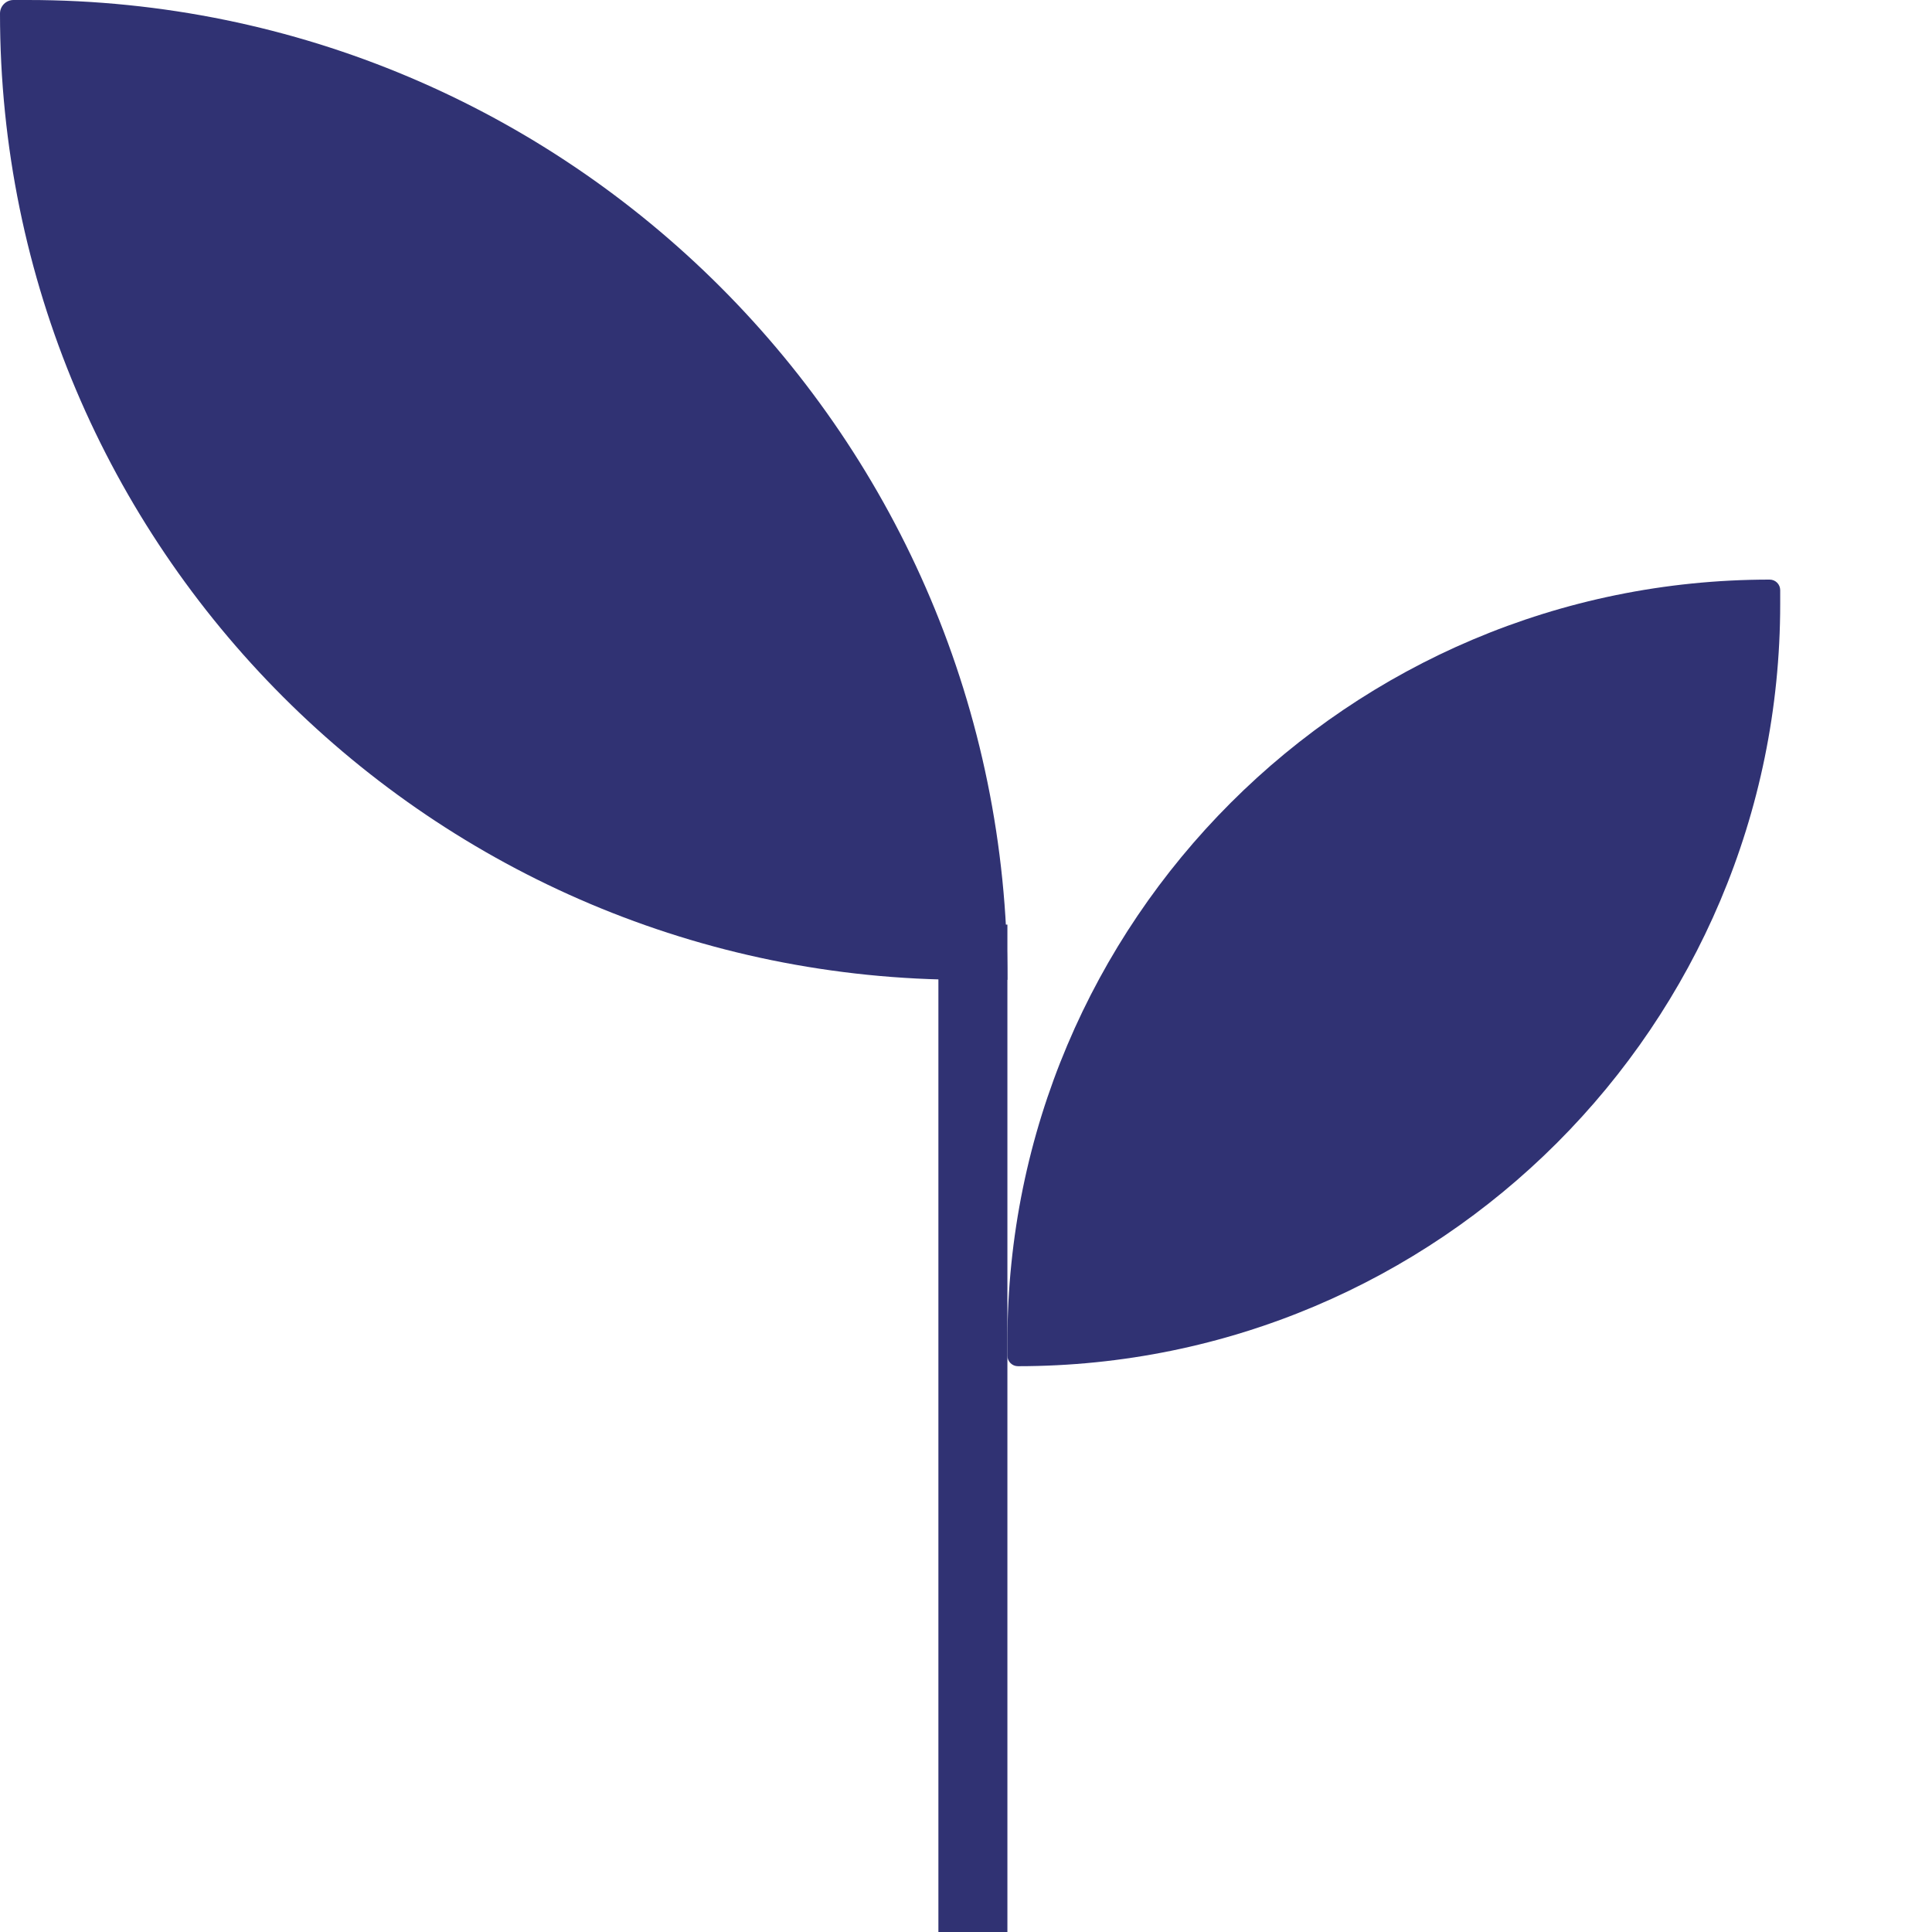
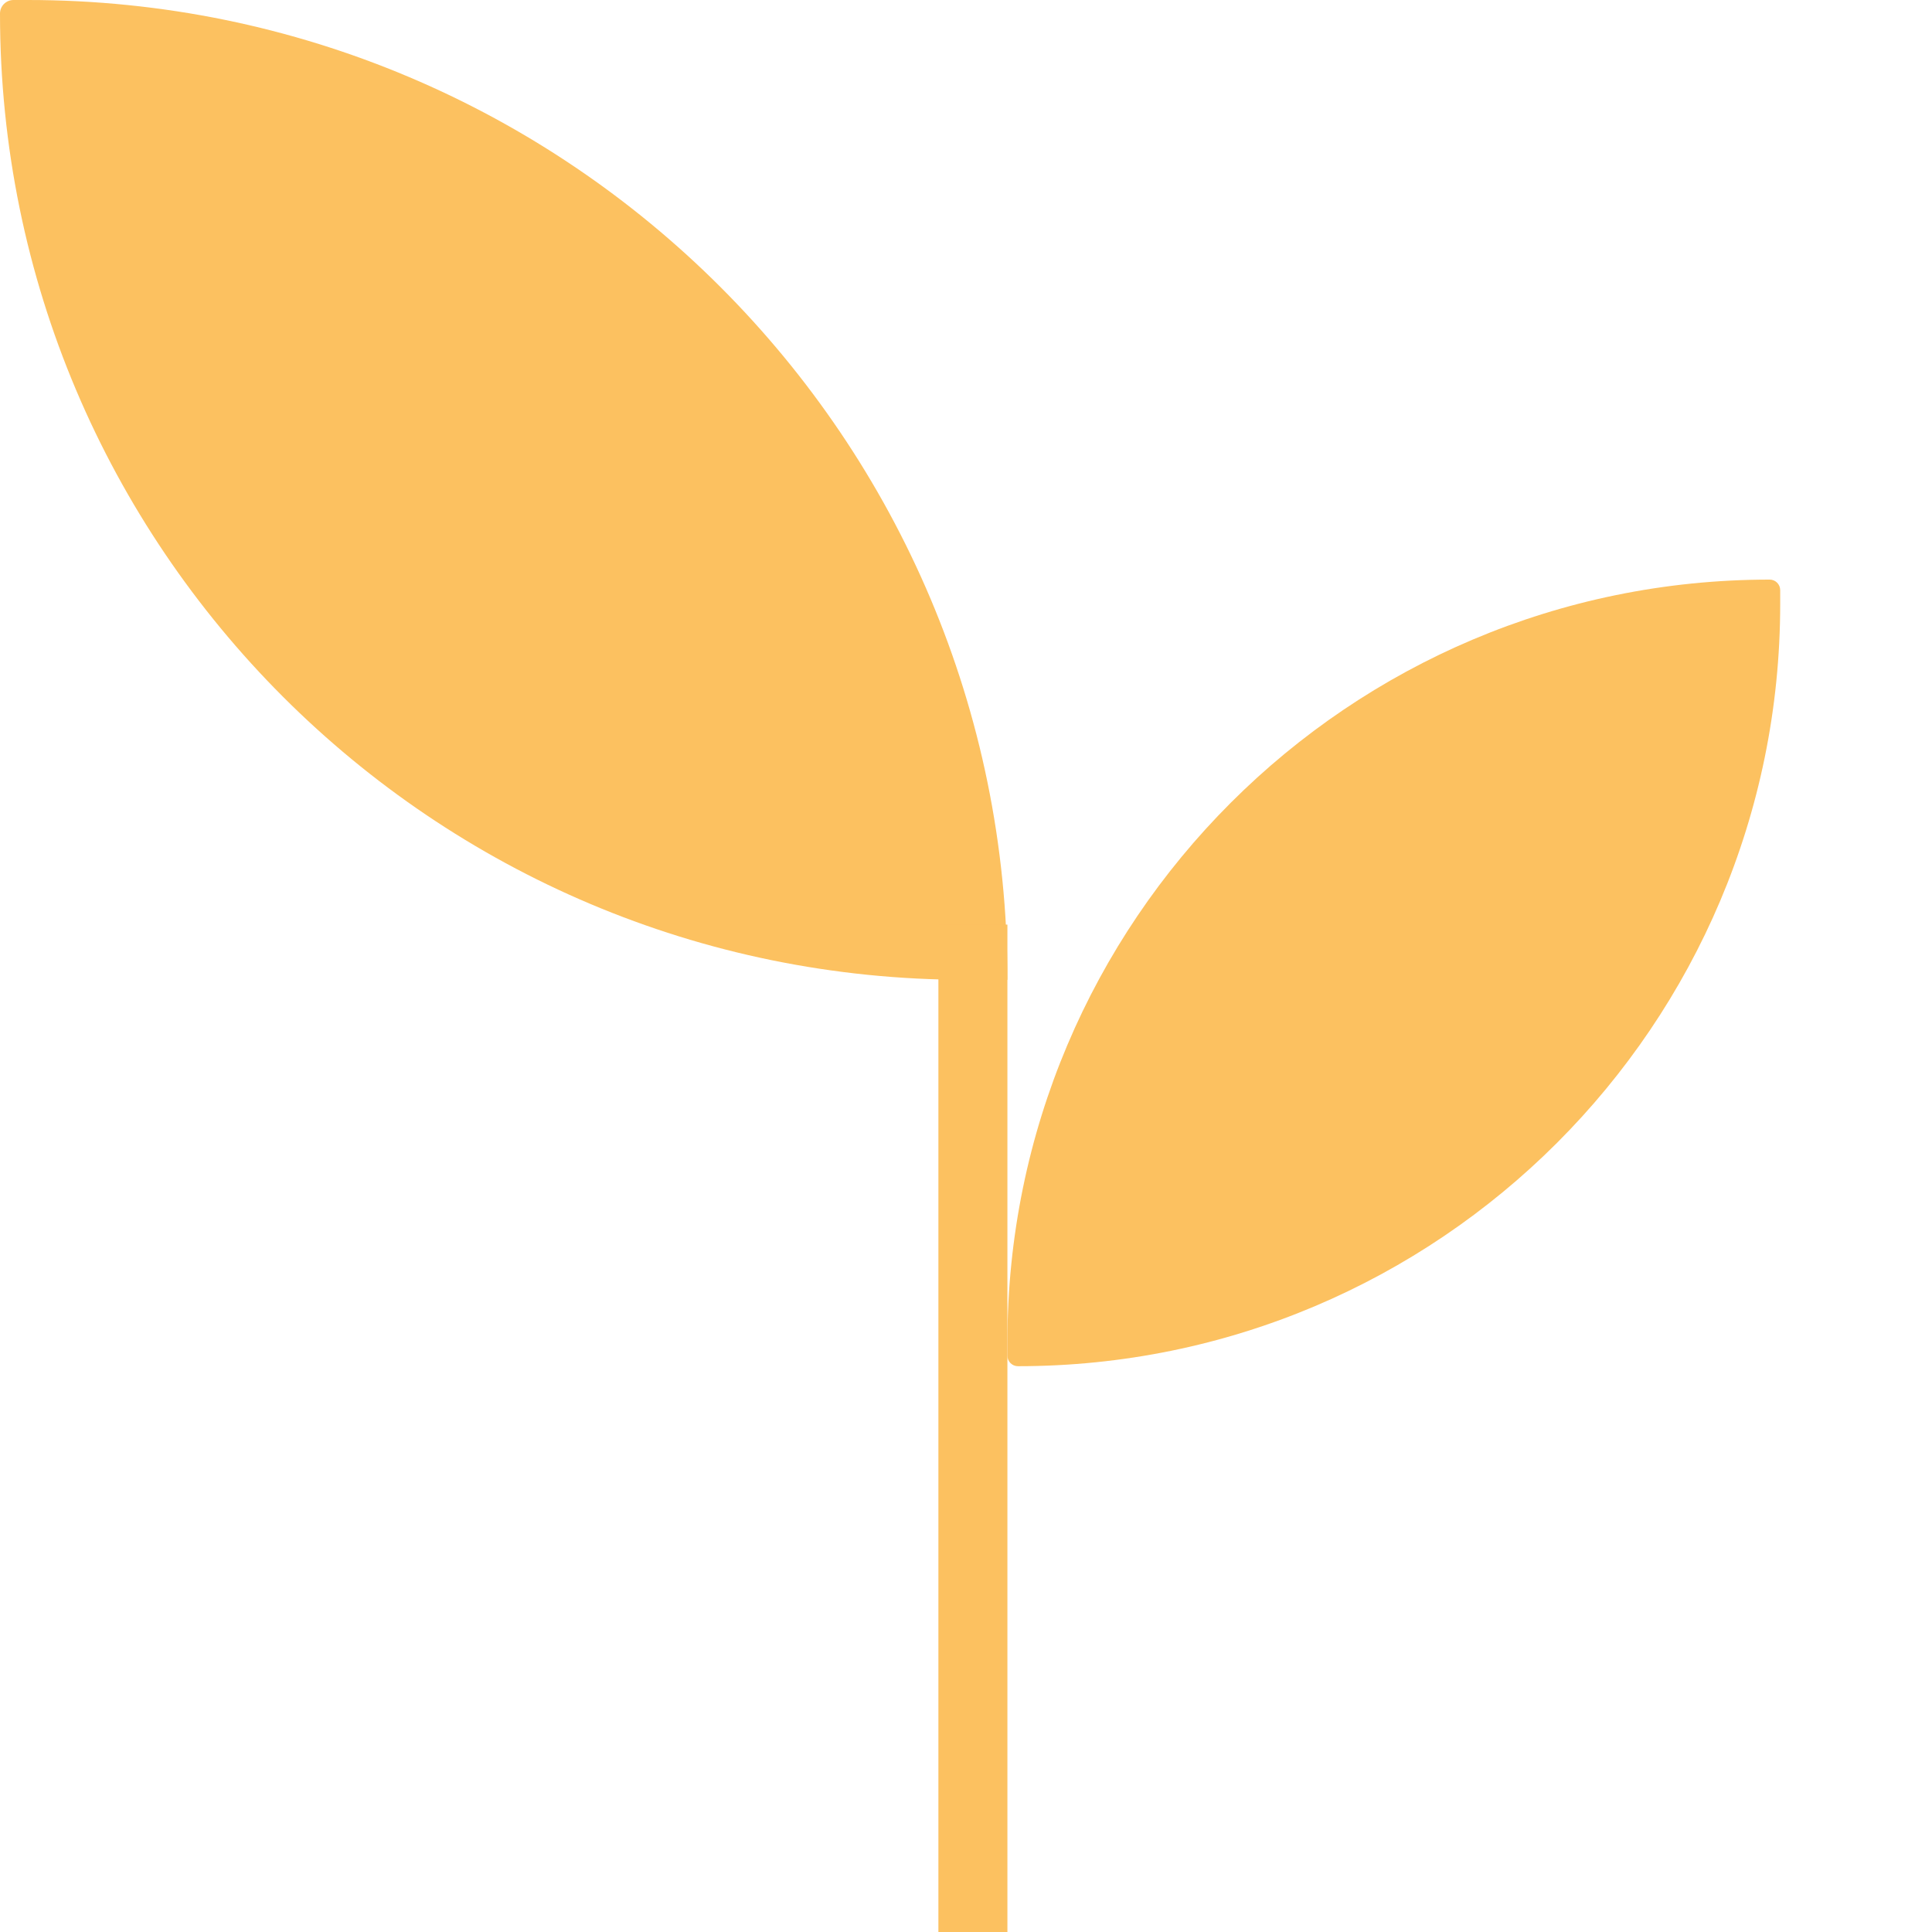
<svg xmlns="http://www.w3.org/2000/svg" width="140" height="140" viewBox="0 0 140 140" fill="none">
-   <path d="M0 0.981C0 0.439 0.439 0 0.981 0H2C41.212 0 73 31.788 73 71H70.019C31.349 71 0 39.651 0 0.981Z" fill="#303273" />
-   <path d="M73 97.237C73 66.73 97.73 42 128.237 42V42C128.658 42 129 42.342 129 42.763V43.763C129 74.27 104.27 99 73.763 99V99C73.342 99 73 98.658 73 98.237V97.237Z" fill="#303273" />
-   <rect x="68" y="67" width="5" height="73" fill="#303273" />
+   <path d="M0 0.981C0 0.439 0.439 0 0.981 0H2C41.212 0 73 31.788 73 71H70.019C31.349 71 0 39.651 0 0.981Z" fill="#FCC160" />
+   <path d="M73 97.237C73 66.73 97.73 42 128.237 42V42C128.658 42 129 42.342 129 42.763V43.763C129 74.27 104.27 99 73.763 99V99C73.342 99 73 98.658 73 98.237V97.237Z" fill="#FCC160" />
+   <rect x="68" y="67" width="5" height="73" fill="#FCC160" />
</svg>
